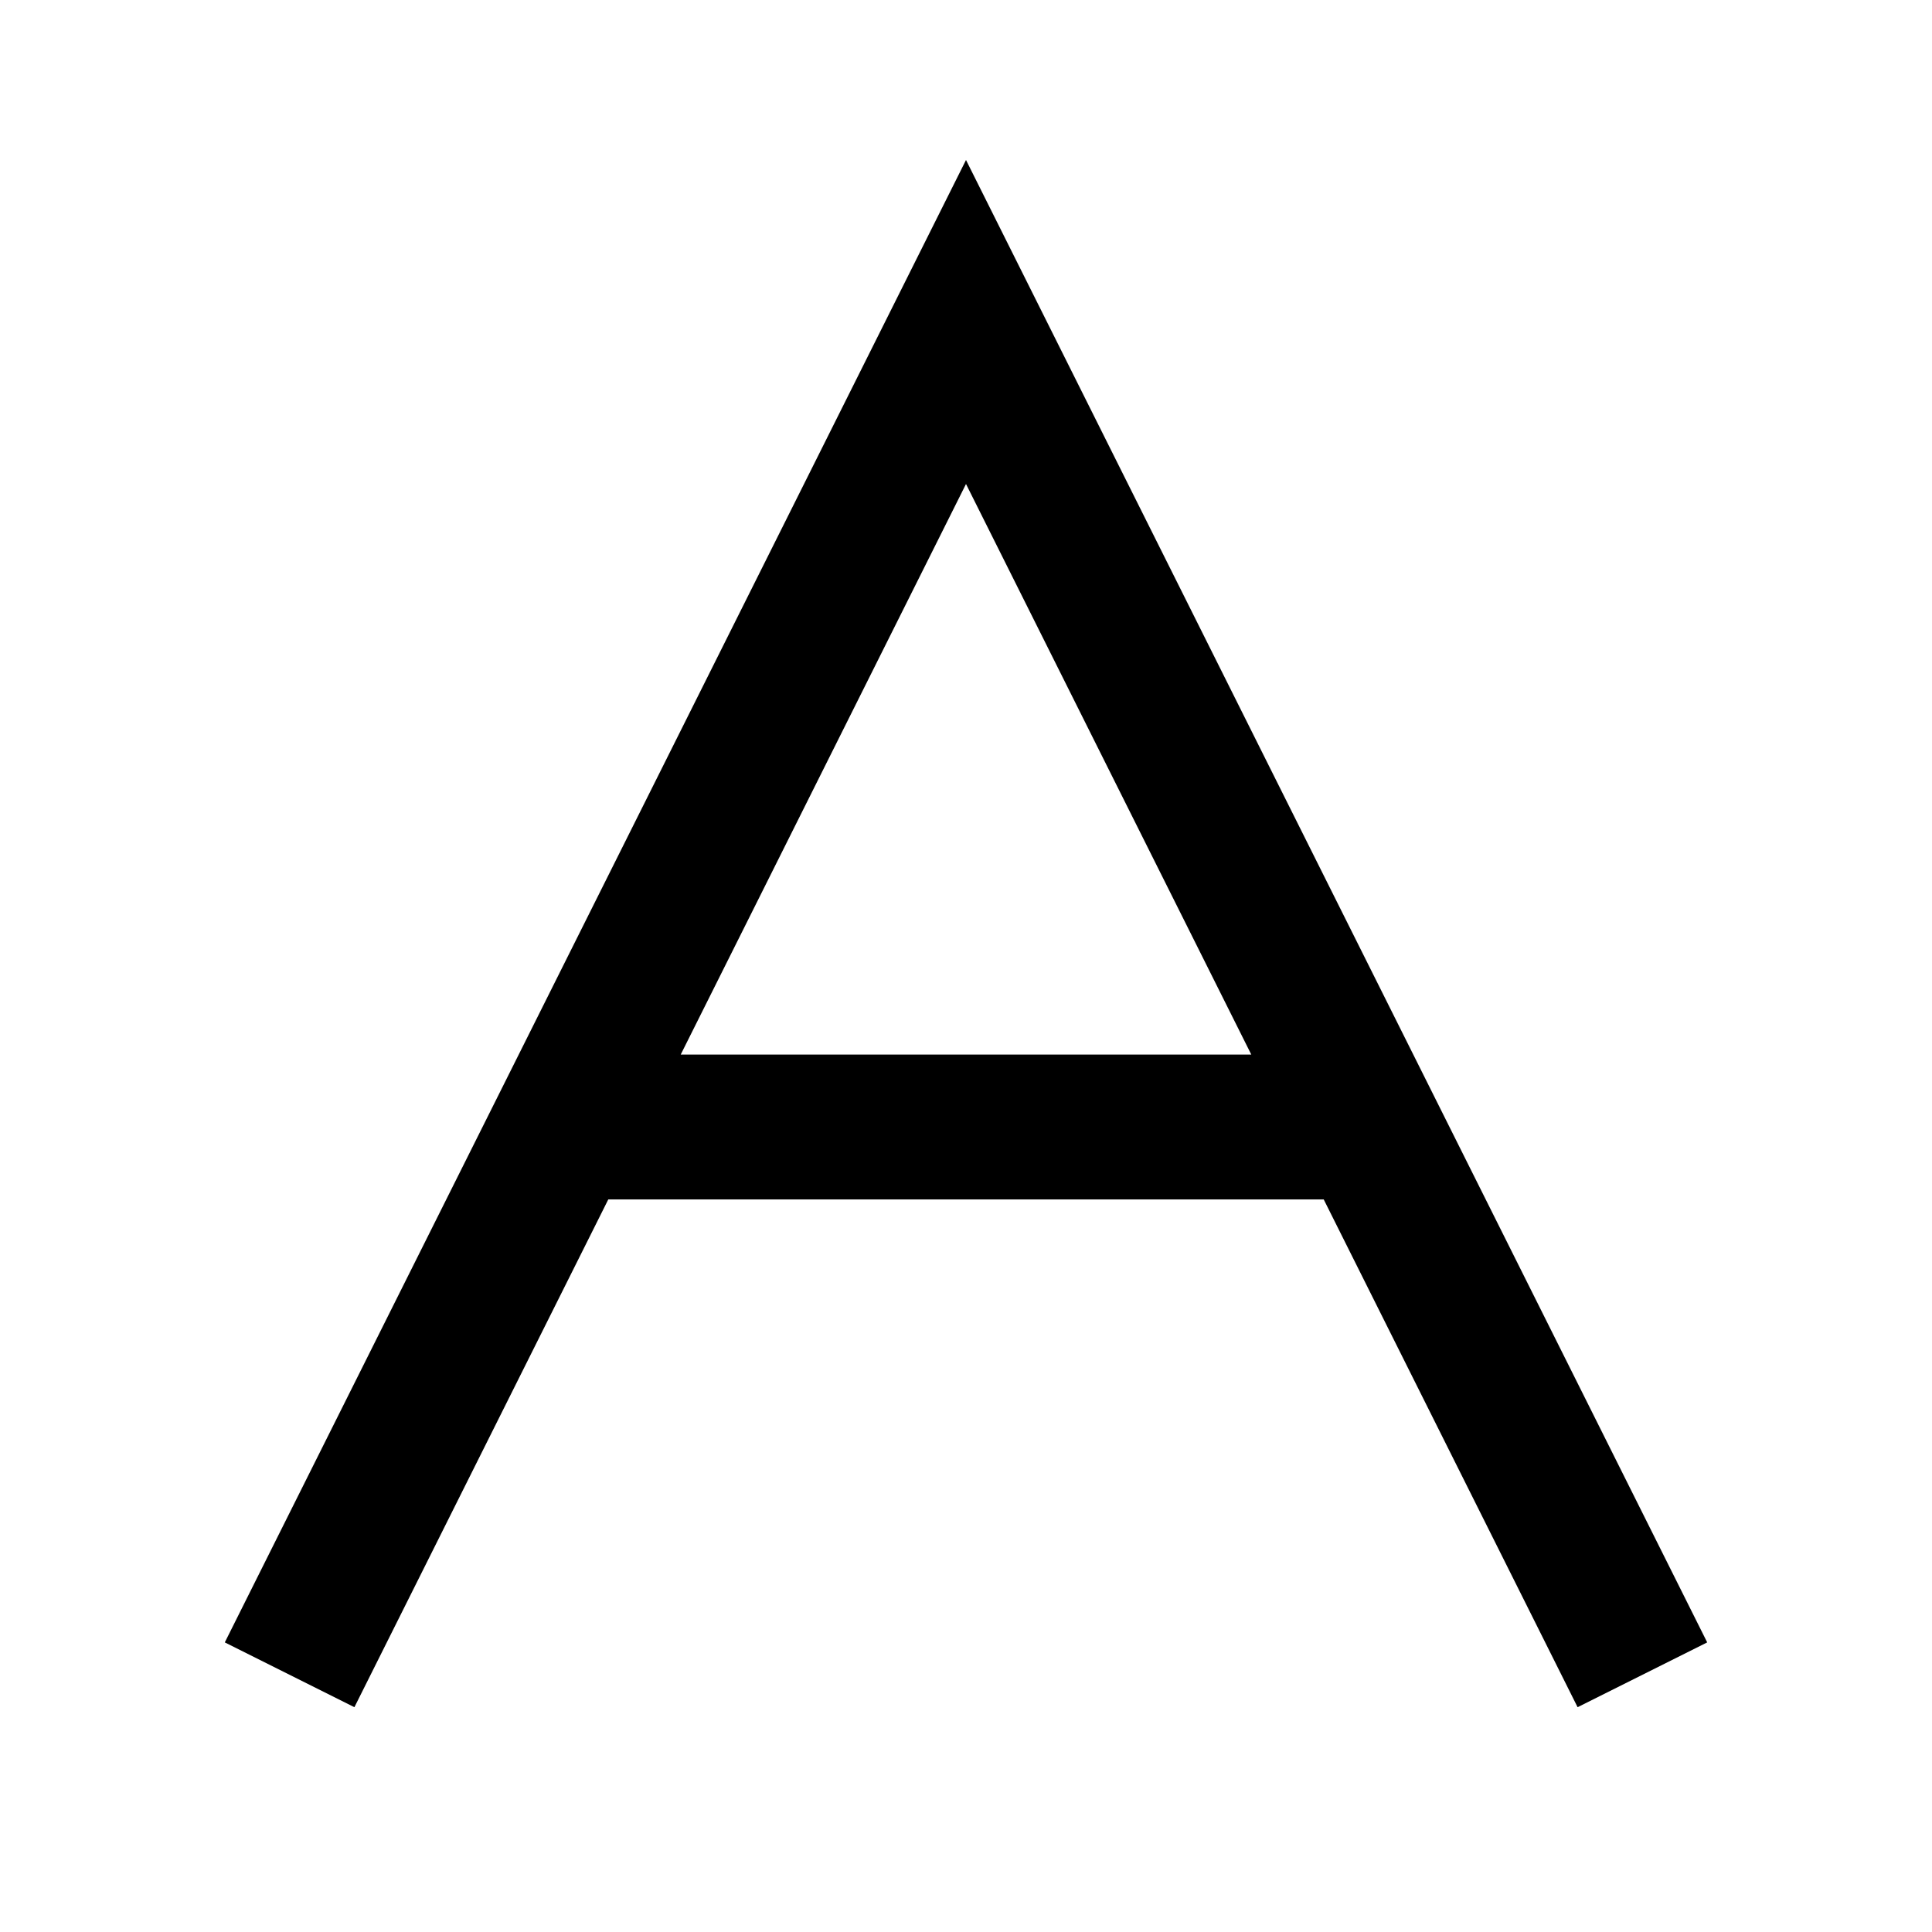
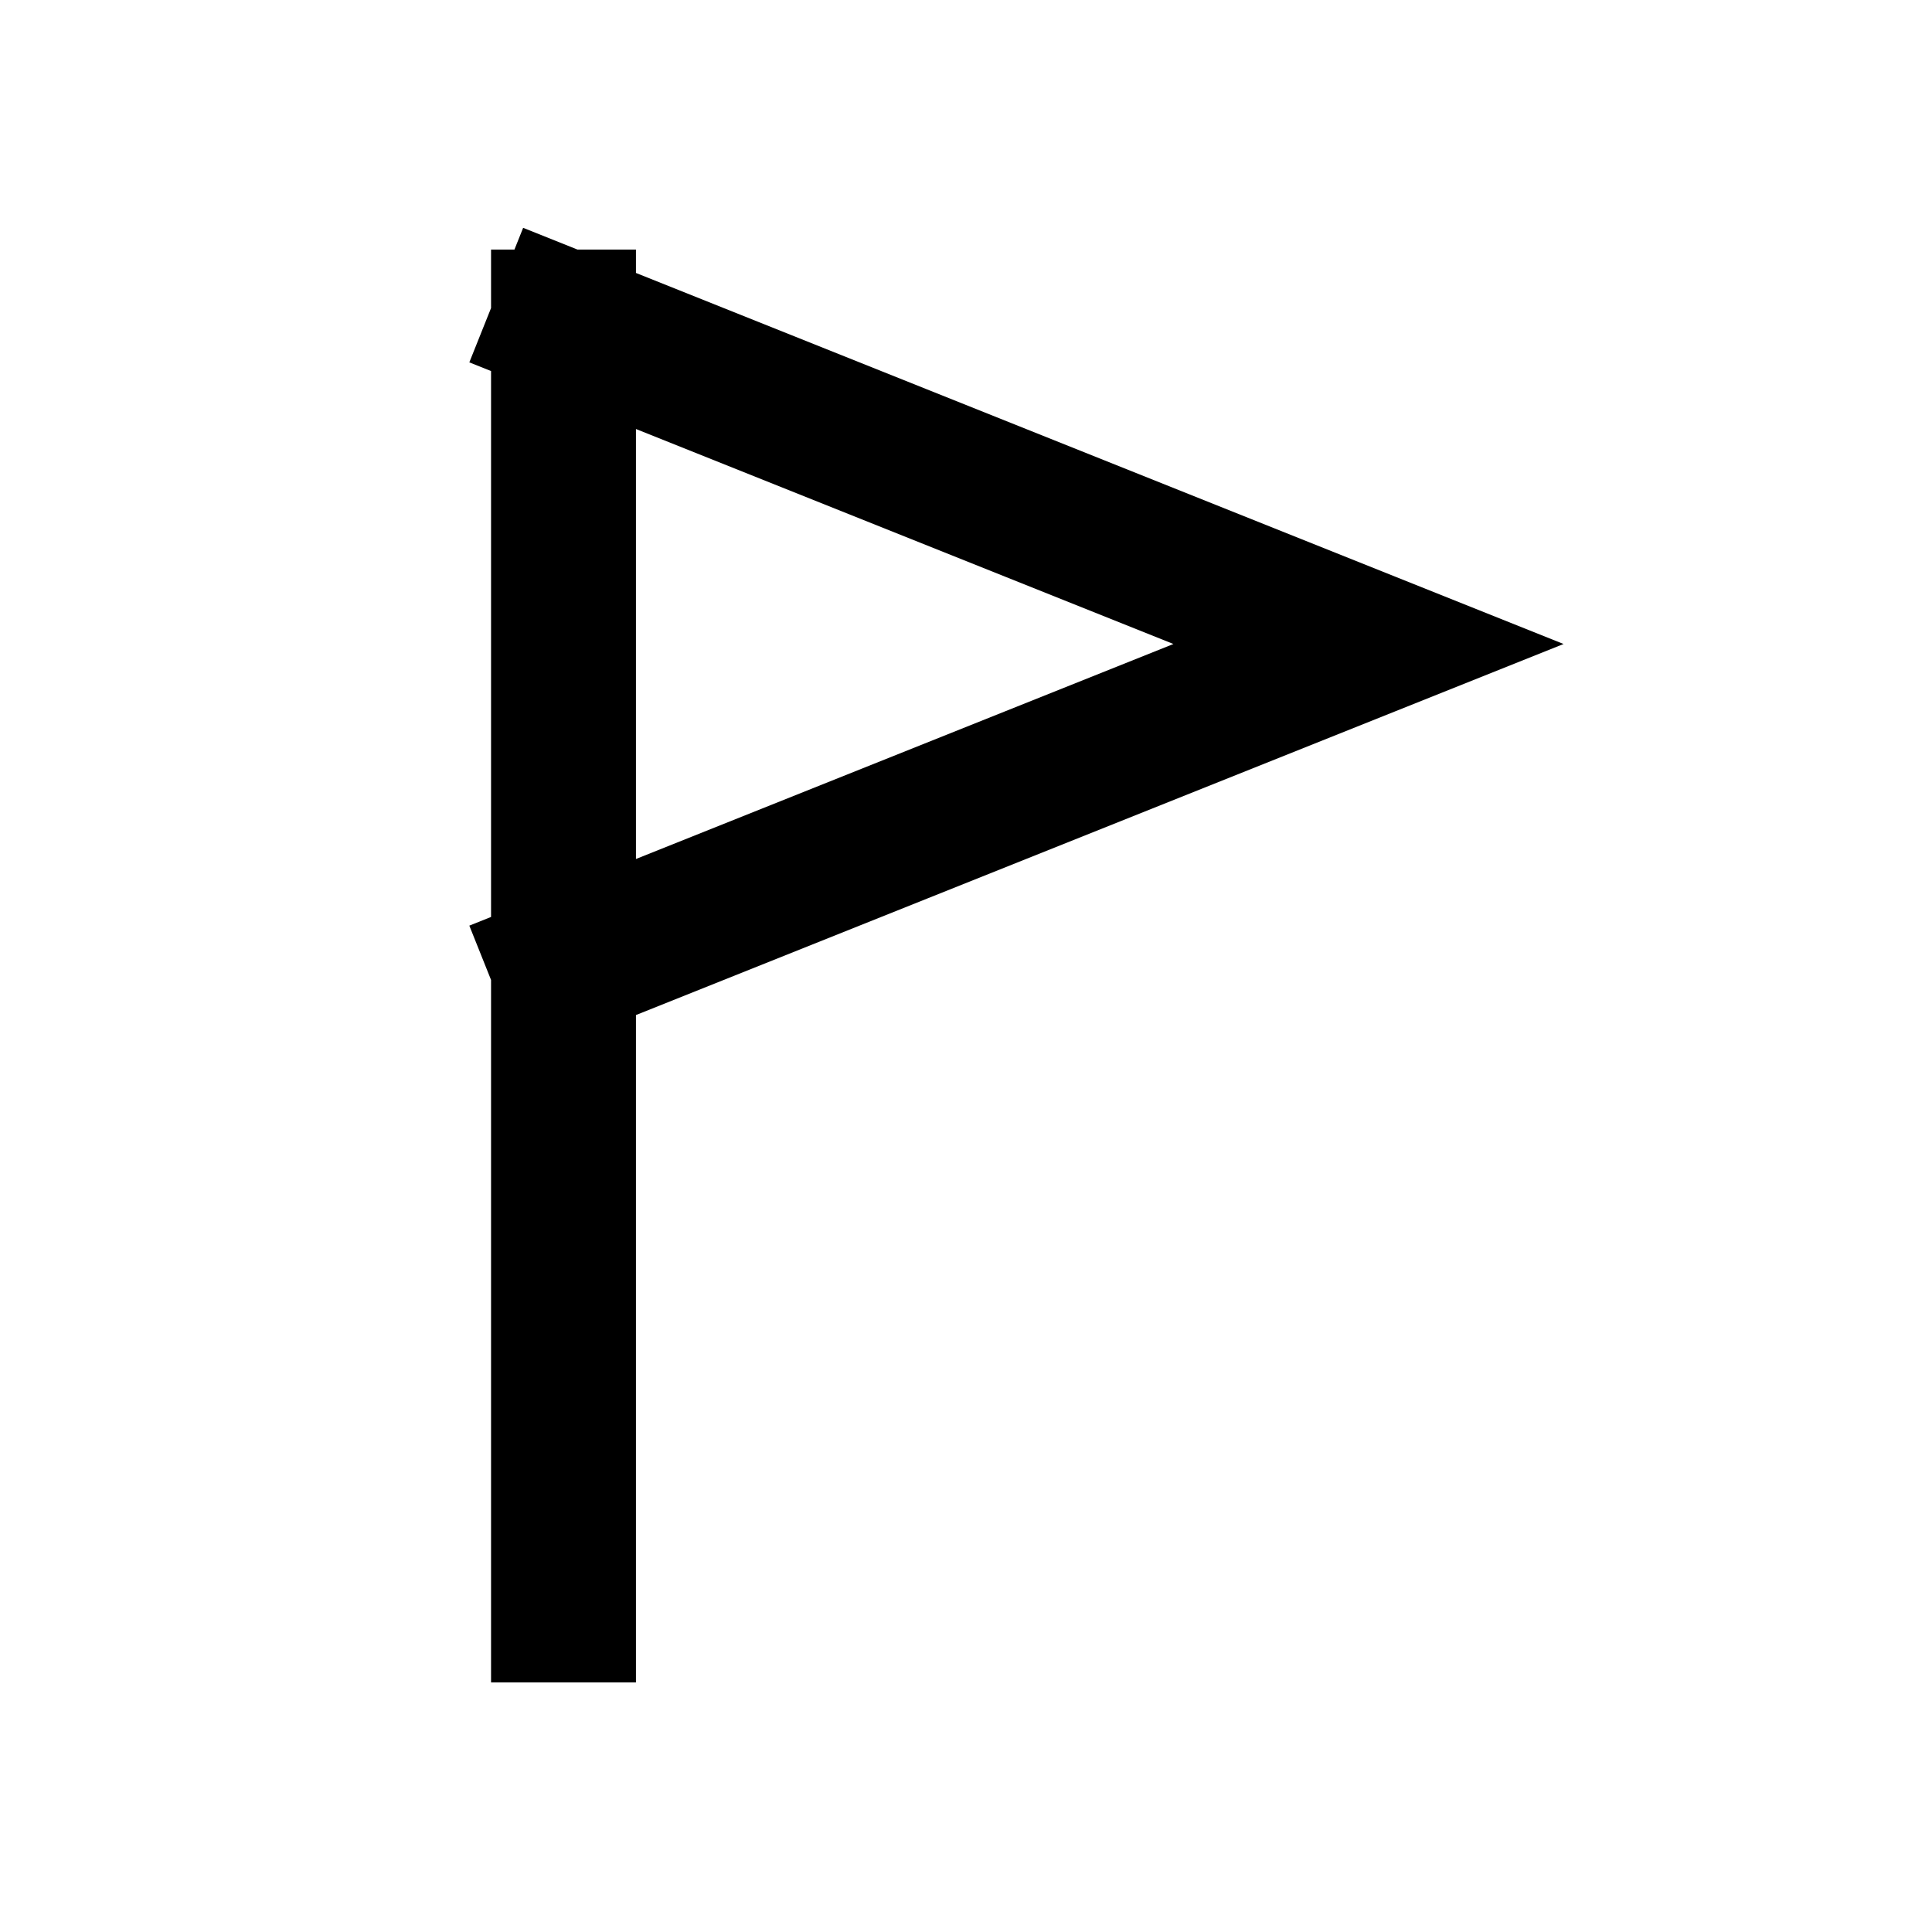
<svg xmlns="http://www.w3.org/2000/svg" viewBox="0 0 24 24" width="24" height="24" fill="none" stroke="currentColor" stroke-width="1.8" stroke-linecap="square" stroke-linejoin="miter" role="img" aria-label="Valhalla — processes">
-   <path d="M4 20L12 4L20 20 M8 14H16" />
+   <path d="M7 20V4 M7 4L17 8L7 12" />
</svg>
